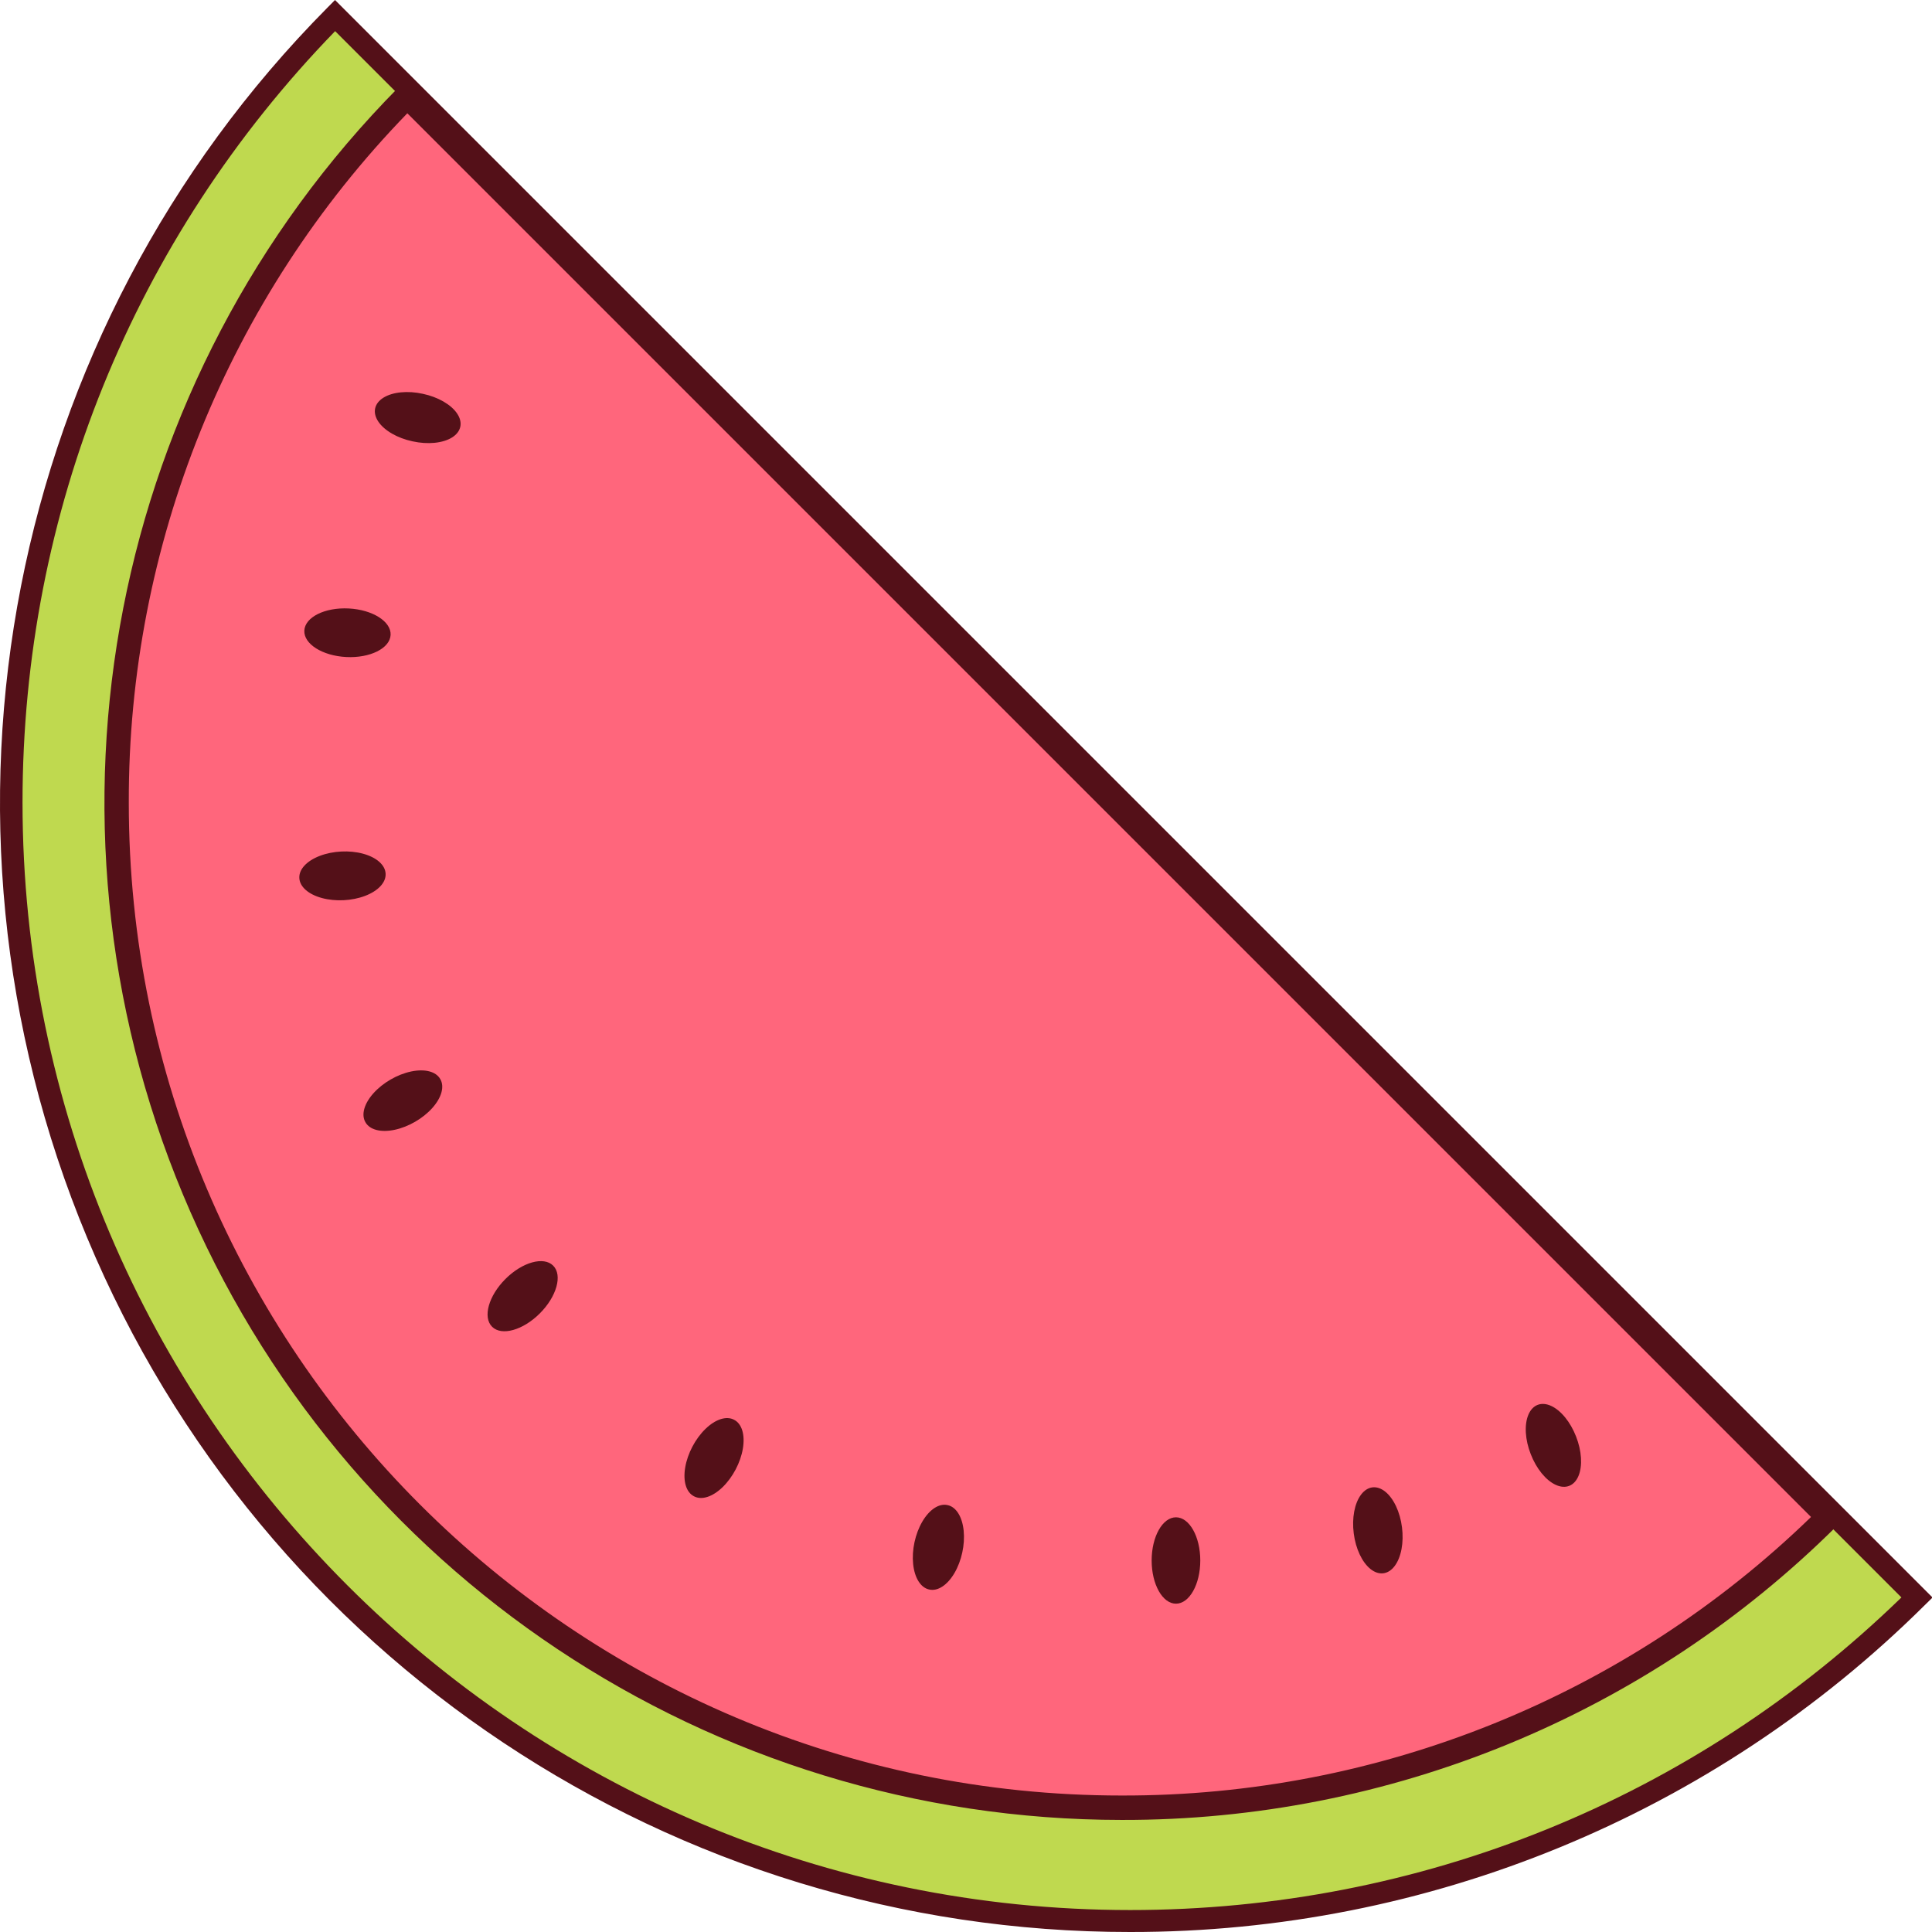
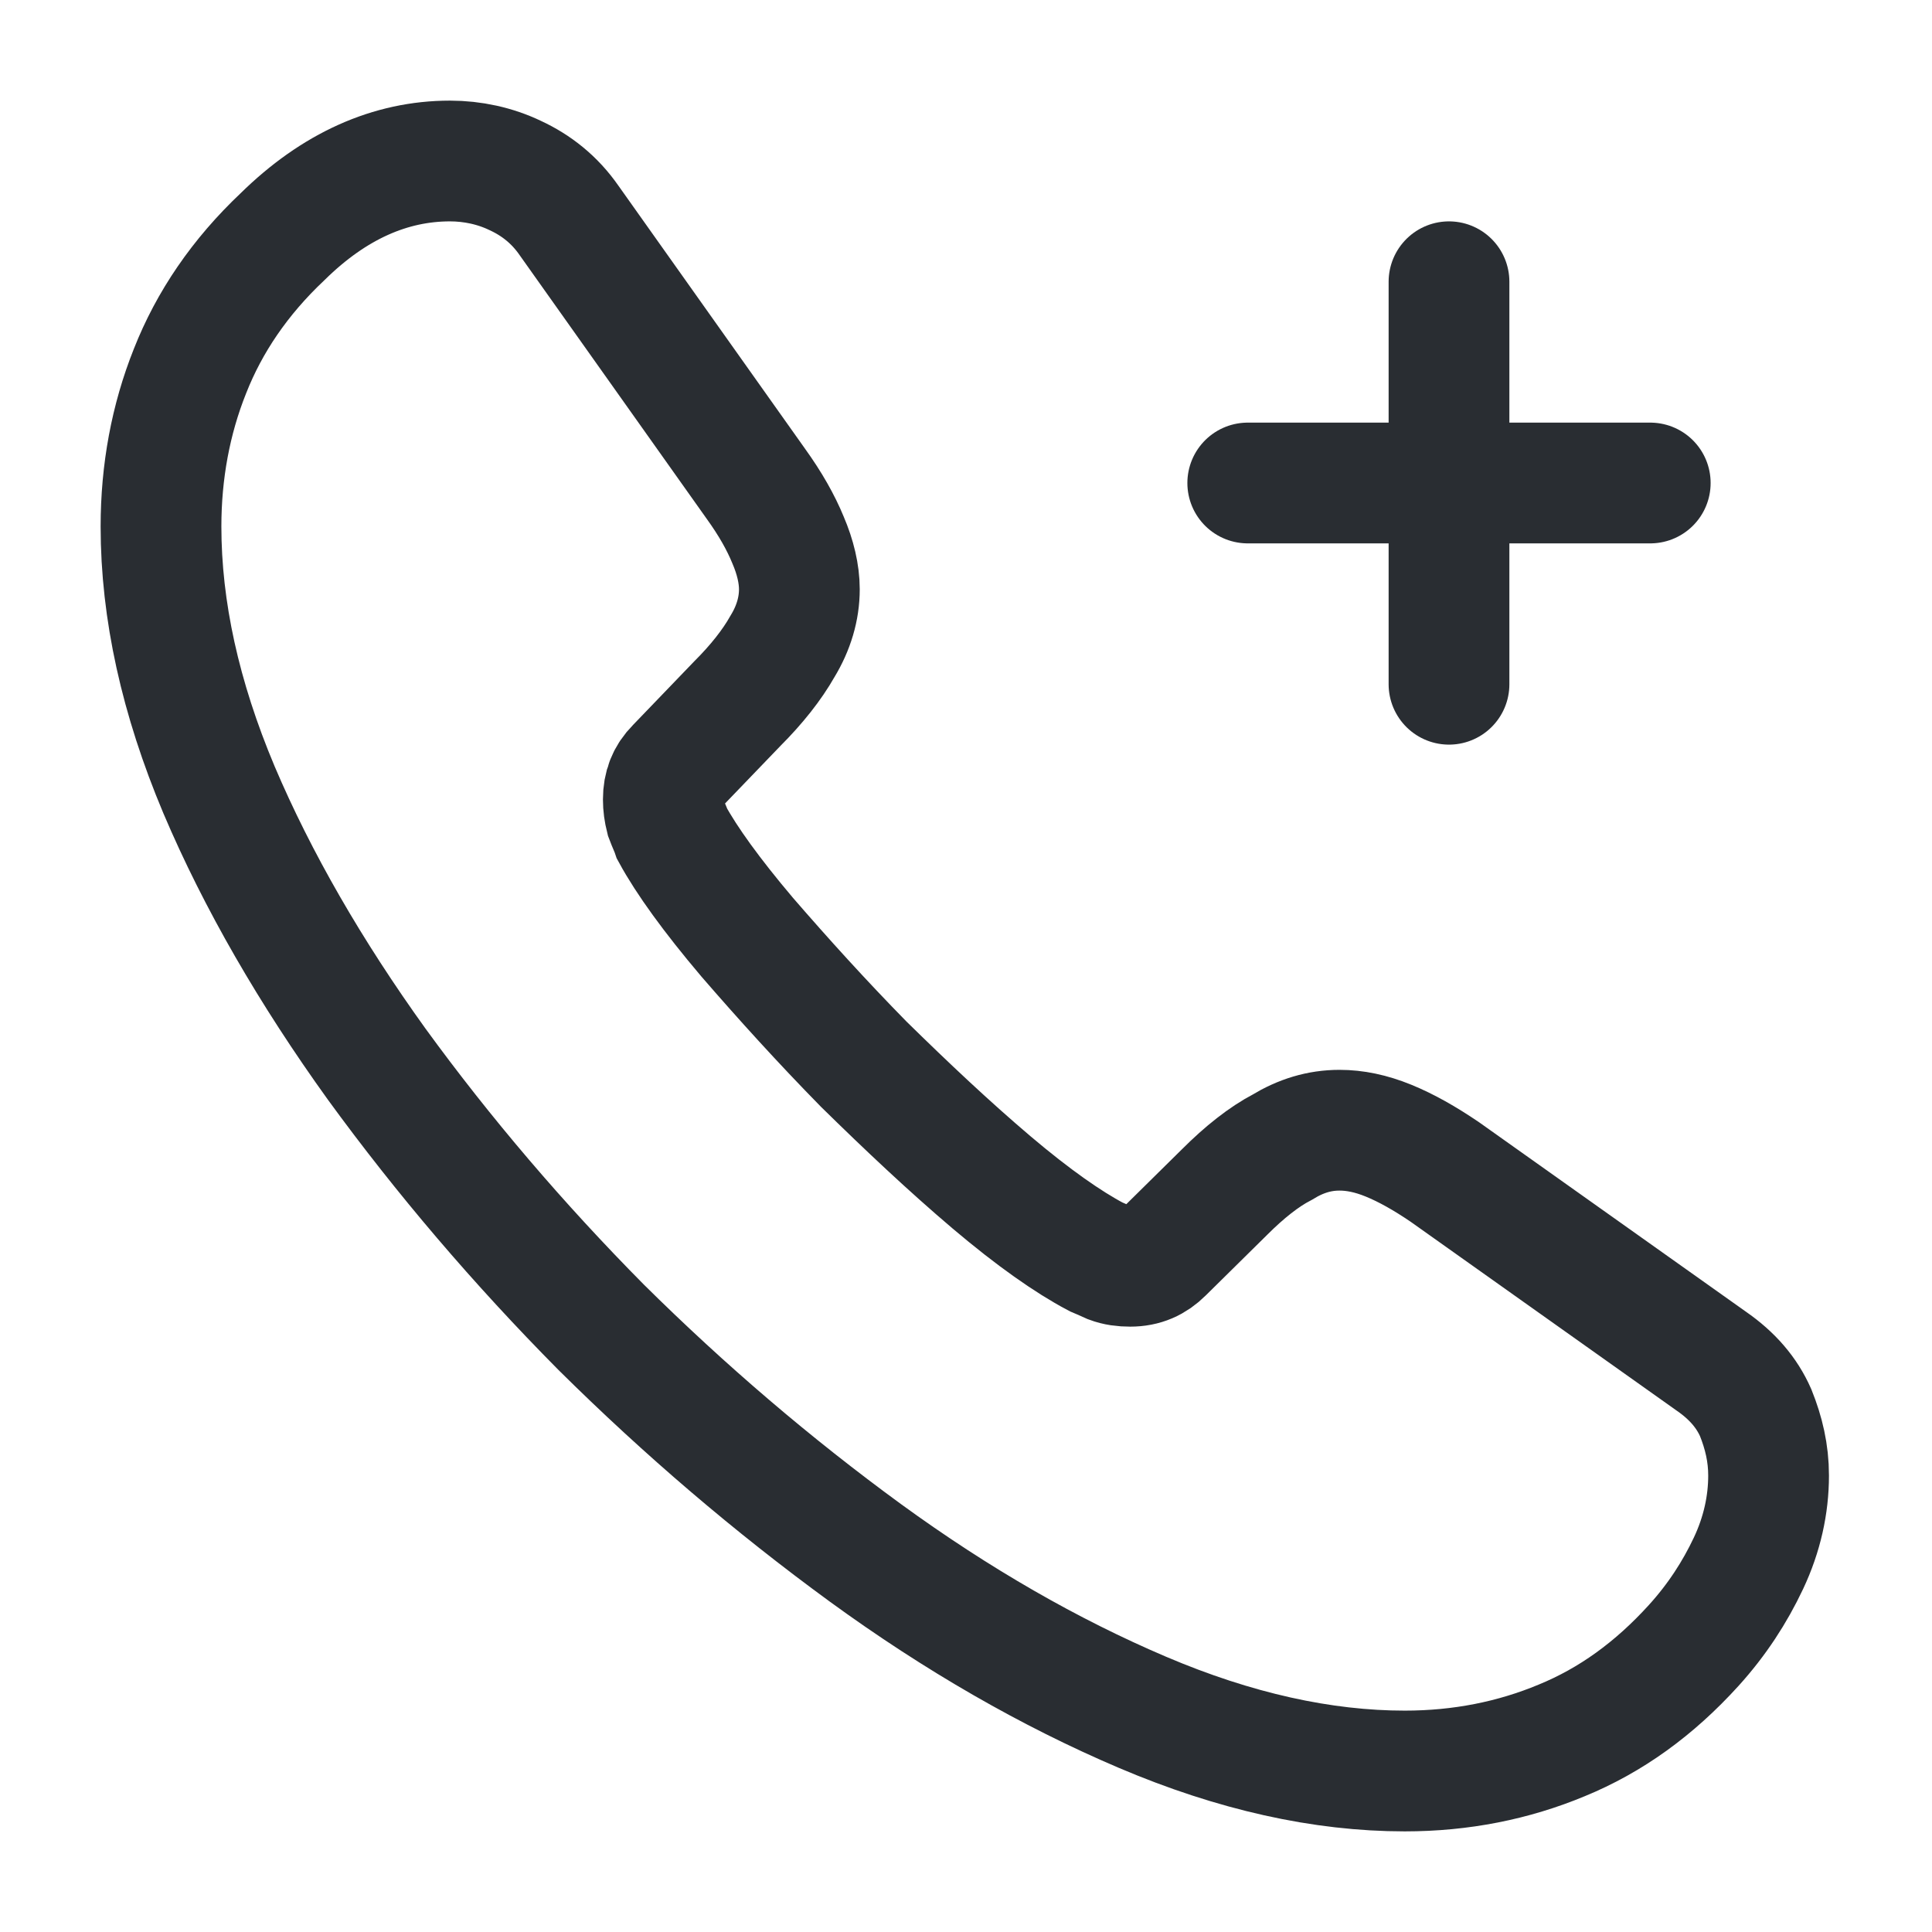
- <svg xmlns="http://www.w3.org/2000/svg" width="800px" height="800px" viewBox="0 0 1024 1024" class="icon" version="1.1">
-   <path d="M177.588 8.245A590.951 590.951 0 0 0 6.102 425.29c0 327.429 265.441 592.897 592.897 592.897a591.004 591.004 0 0 0 417.098-171.486z" fill="#BFD94F" />
-   <path d="M598.999 1024A598.512 598.512 0 0 1 173.446 4.155L177.561 0l846.727 846.714-4.155 4.076A596.855 596.855 0 0 1 598.999 1024zM177.627 16.503c-106.908 110.143-165.687 255.106-165.687 408.787 0 323.708 263.364 587.072 587.085 587.072 153.708 0 298.645-58.793 408.774-165.687z" fill="#541018" />
-   <path d="M215.84 50.837A530.975 530.975 0 0 0 61.791 425.501c0 294.161 238.458 532.632 532.632 532.632a530.922 530.922 0 0 0 374.65-154.05z" fill="#FF667C" />
-   <path d="M594.423 964.602A539.141 539.141 0 0 1 211.238 46.287l4.576-4.616 4.602 4.589L978.252 804.109l-4.616 4.602a535.88 535.88 0 0 1-379.213 155.891zM215.893 60.042A522.862 522.862 0 0 0 68.261 425.501c0 290.124 236.039 526.162 526.162 526.162a522.888 522.888 0 0 0 365.459-147.633z" fill="#541018" />
-   <path d="M811.34 770.762a22.894 12.887 68.67 1 0 24.008-9.375 22.894 12.887 68.67 1 0-24.008 9.375Z" fill="#541018" />
-   <path d="M717.513 812.743a22.894 12.887 82.7 1 0 25.565-3.275 22.894 12.887 82.7 1 0-25.565 3.275Z" fill="#541018" />
-   <path d="M610.4 827.095a22.894 12.887 90 1 0 25.774 0 22.894 12.887 90 1 0-25.774 0Z" fill="#541018" />
-   <path d="M492.538 842.484a12.887 22.894 12.19 1 0 9.668-44.755 12.887 22.894 12.19 1 0-9.668 44.755Z" fill="#541018" />
-   <path d="M367.808 793.054a12.887 22.894 27.71 1 0 21.291-40.536 12.887 22.894 27.71 1 0-21.291 40.536Z" fill="#541018" />
-   <path d="M260.818 703.198a12.887 22.894 45 1 0 32.377-32.377 12.887 22.894 45 1 0-32.377 32.377Z" fill="#541018" />
-   <path d="M193.695 594.818a12.887 22.894 60 1 0 39.653-22.894 12.887 22.894 60 1 0-39.653 22.894Z" fill="#541018" />
-   <path d="M158.653 465.376a12.887 22.894 87.12 1 0 45.73-2.301 12.887 22.894 87.12 1 0-45.73 2.301Z" fill="#541018" />
-   <path d="M183.514 348.237a22.894 12.887 2.9 1 0 1.304-25.741 22.894 12.887 2.9 1 0-1.304 25.741Z" fill="#541018" />
-   <path d="M218.682 233.923a22.894 12.887 12.19 1 0 5.442-25.192 22.894 12.887 12.19 1 0-5.442 25.192Z" fill="#541018" />
+ <svg xmlns="http://www.w3.org/2000/svg" width="800px" height="800px" viewBox="0 0 24 24" fill="none">
+   <path d="M21.97 18.33C21.97 18.69 21.89 19.06 21.72 19.42C21.55 19.78 21.33 20.12 21.04 20.44C20.55 20.98 20.01 21.37 19.4 21.62C18.8 21.87 18.15 22 17.45 22C16.43 22 15.34 21.76 14.19 21.27C13.04 20.78 11.89 20.12 10.75 19.29C9.6 18.45 8.51 17.52 7.47 16.49C6.44 15.45 5.51 14.36 4.68 13.22C3.86 12.08 3.2 10.94 2.72 9.81C2.24 8.67 2 7.58 2 6.54C2 5.86 2.12 5.21 2.36 4.61C2.6 4 2.98 3.44 3.51 2.94C4.15 2.31 4.85 2 5.59 2C5.87 2 6.15 2.06 6.4 2.18C6.66 2.3 6.89 2.48 7.07 2.74L9.39 6.01C9.57 6.26 9.7 6.49 9.79 6.71C9.88 6.92 9.93 7.13 9.93 7.32C9.93 7.56 9.86 7.8 9.72 8.03C9.59 8.26 9.4 8.5 9.16 8.74L8.4 9.53C8.29 9.64 8.24 9.77 8.24 9.93C8.24 10.01 8.25 10.08 8.27 10.16C8.3 10.24 8.33 10.3 8.35 10.36C8.53 10.69 8.84 11.12 9.28 11.64C9.73 12.16 10.21 12.69 10.73 13.22C11.27 13.75 11.79 14.24 12.32 14.69C12.84 15.13 13.27 15.43 13.61 15.61C13.66 15.63 13.72 15.66 13.79 15.69C13.87 15.72 13.95 15.73 14.04 15.73C14.21 15.73 14.34 15.67 14.45 15.56L15.21 14.81C15.46 14.56 15.7 14.37 15.93 14.25C16.16 14.11 16.39 14.04 16.64 14.04C16.83 14.04 17.03 14.08 17.25 14.17C17.47 14.26 17.7 14.39 17.95 14.56L21.26 16.91C21.52 17.09 21.7 17.3 21.81 17.55C21.91 17.8 21.97 18.05 21.97 18.33Z" stroke="#292D32" stroke-width="1.5" stroke-miterlimit="10" />
+   <path d="M15.5 6H20.5" stroke="#292D32" stroke-width="1.5" stroke-linecap="round" stroke-linejoin="round" />
+   <path d="M18 8.5V3.5" stroke="#292D32" stroke-width="1.5" stroke-linecap="round" stroke-linejoin="round" />
</svg>
